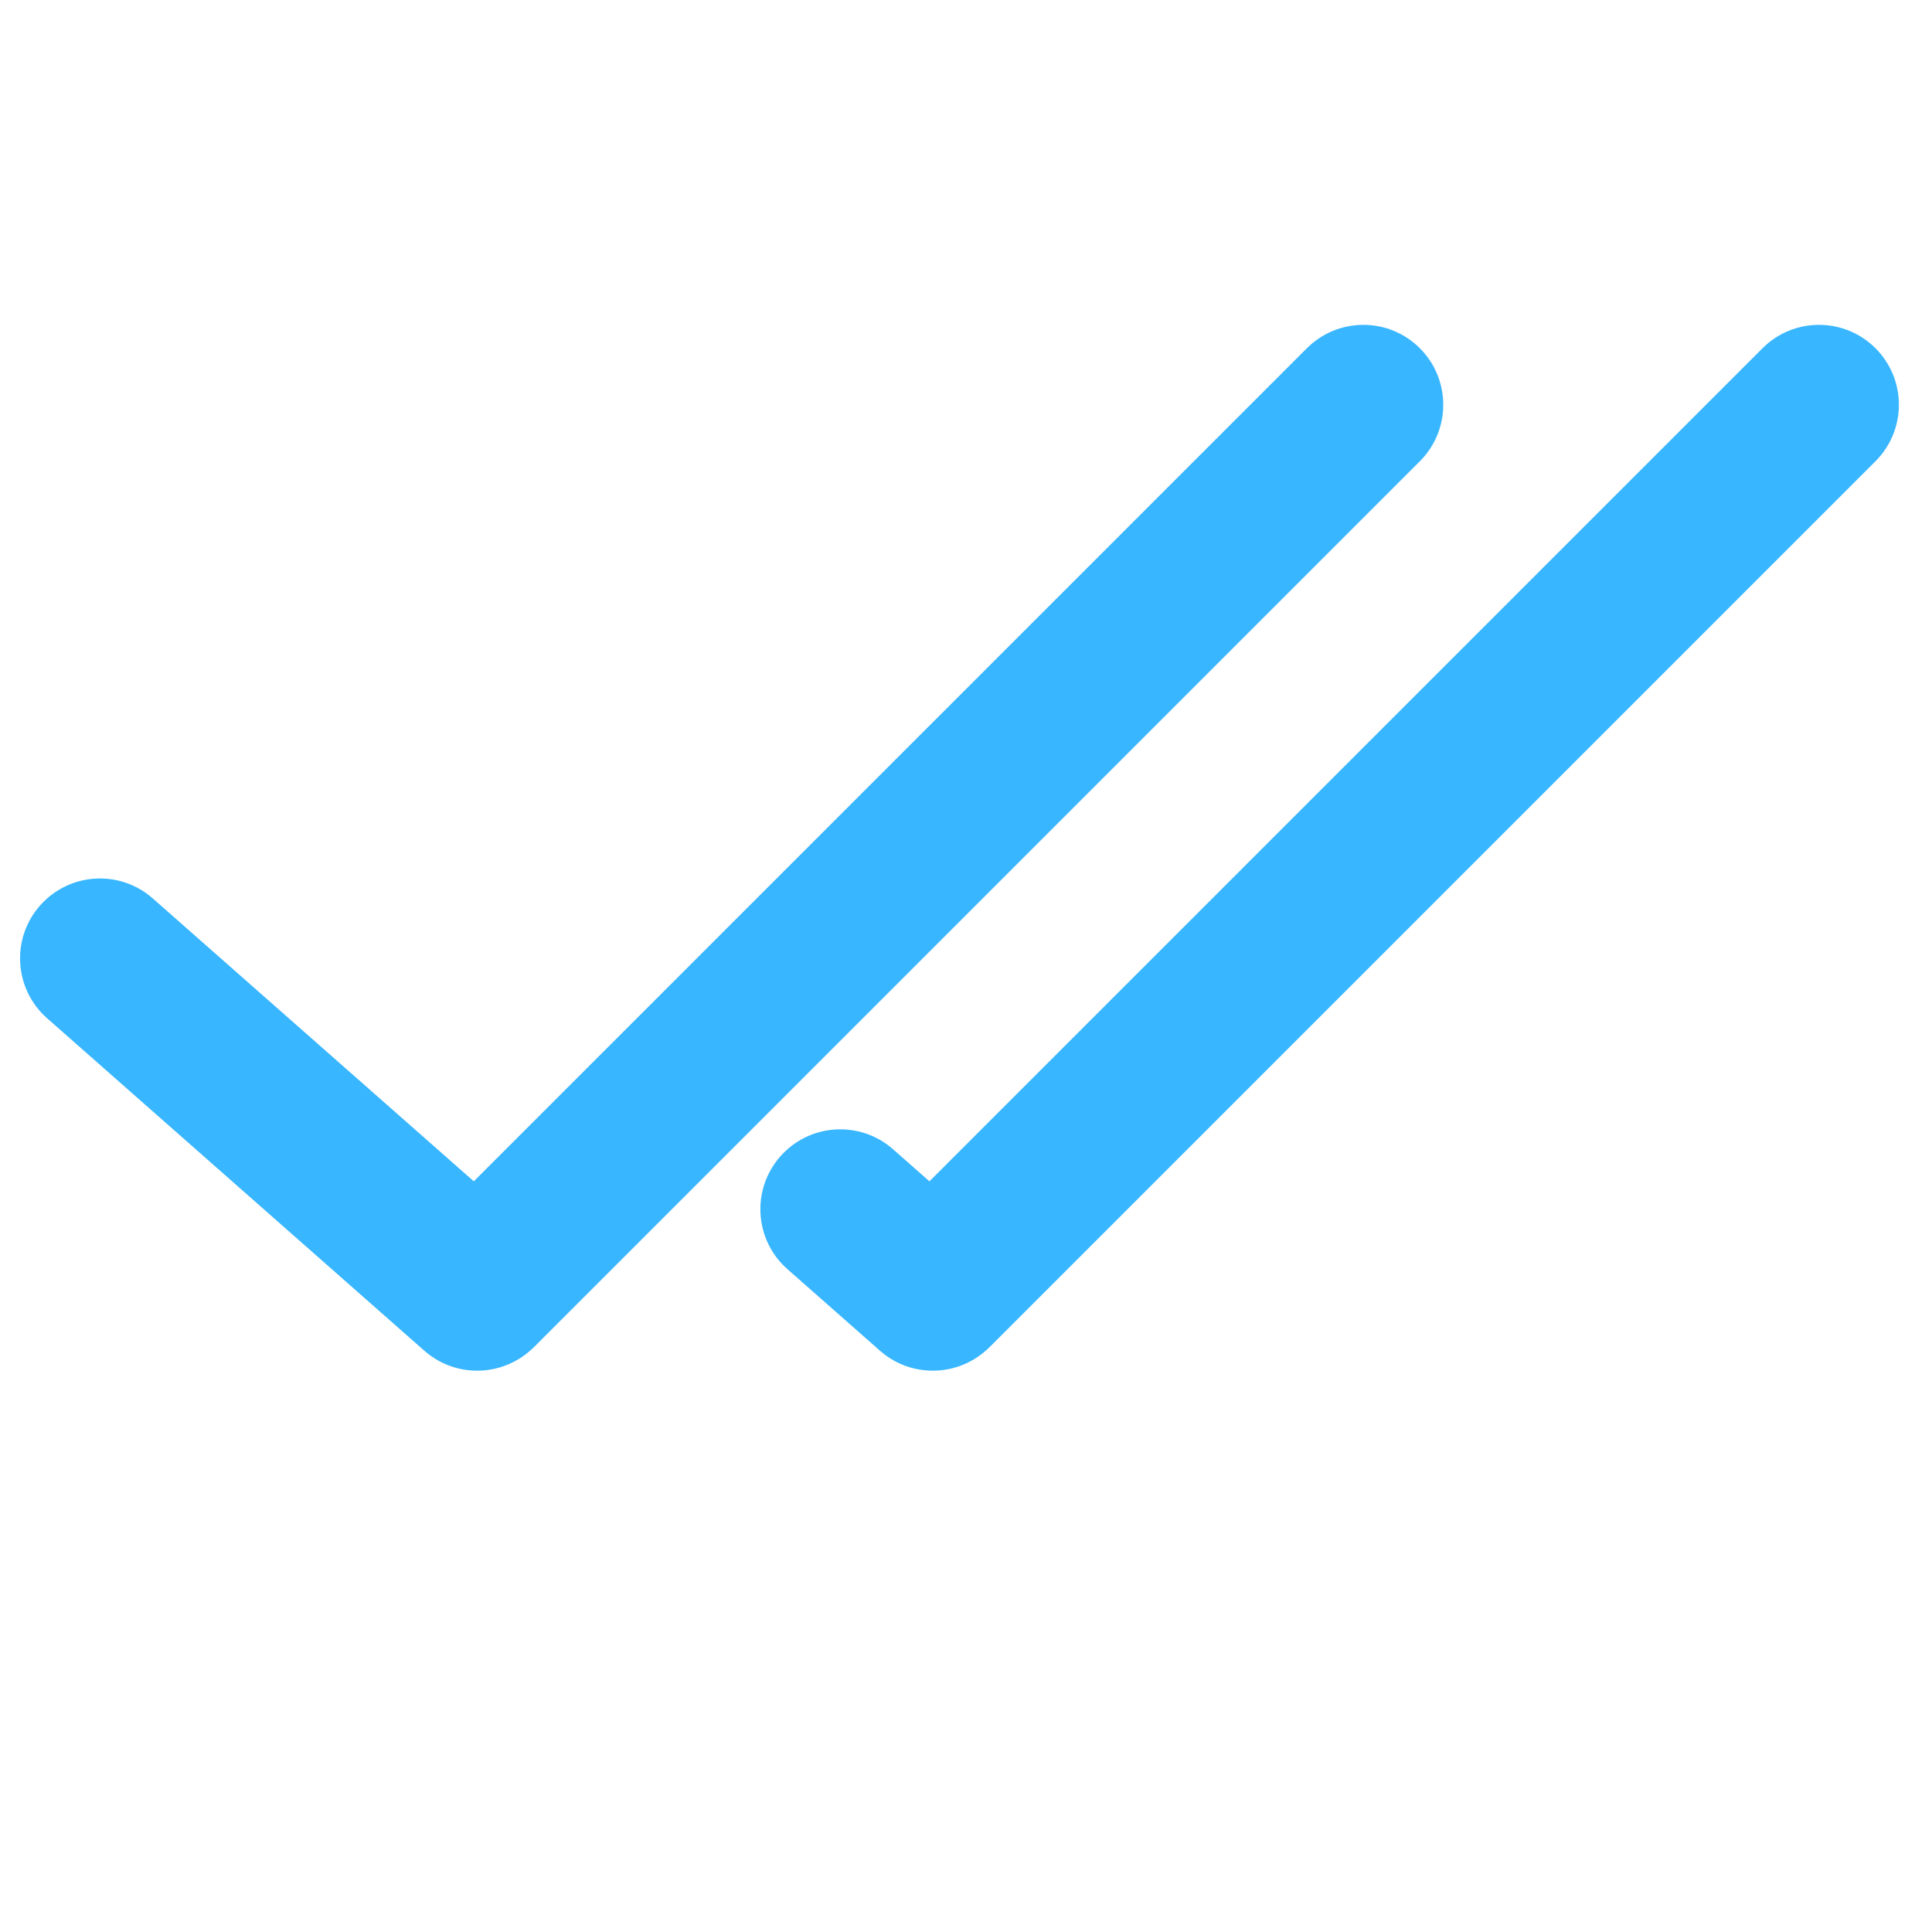
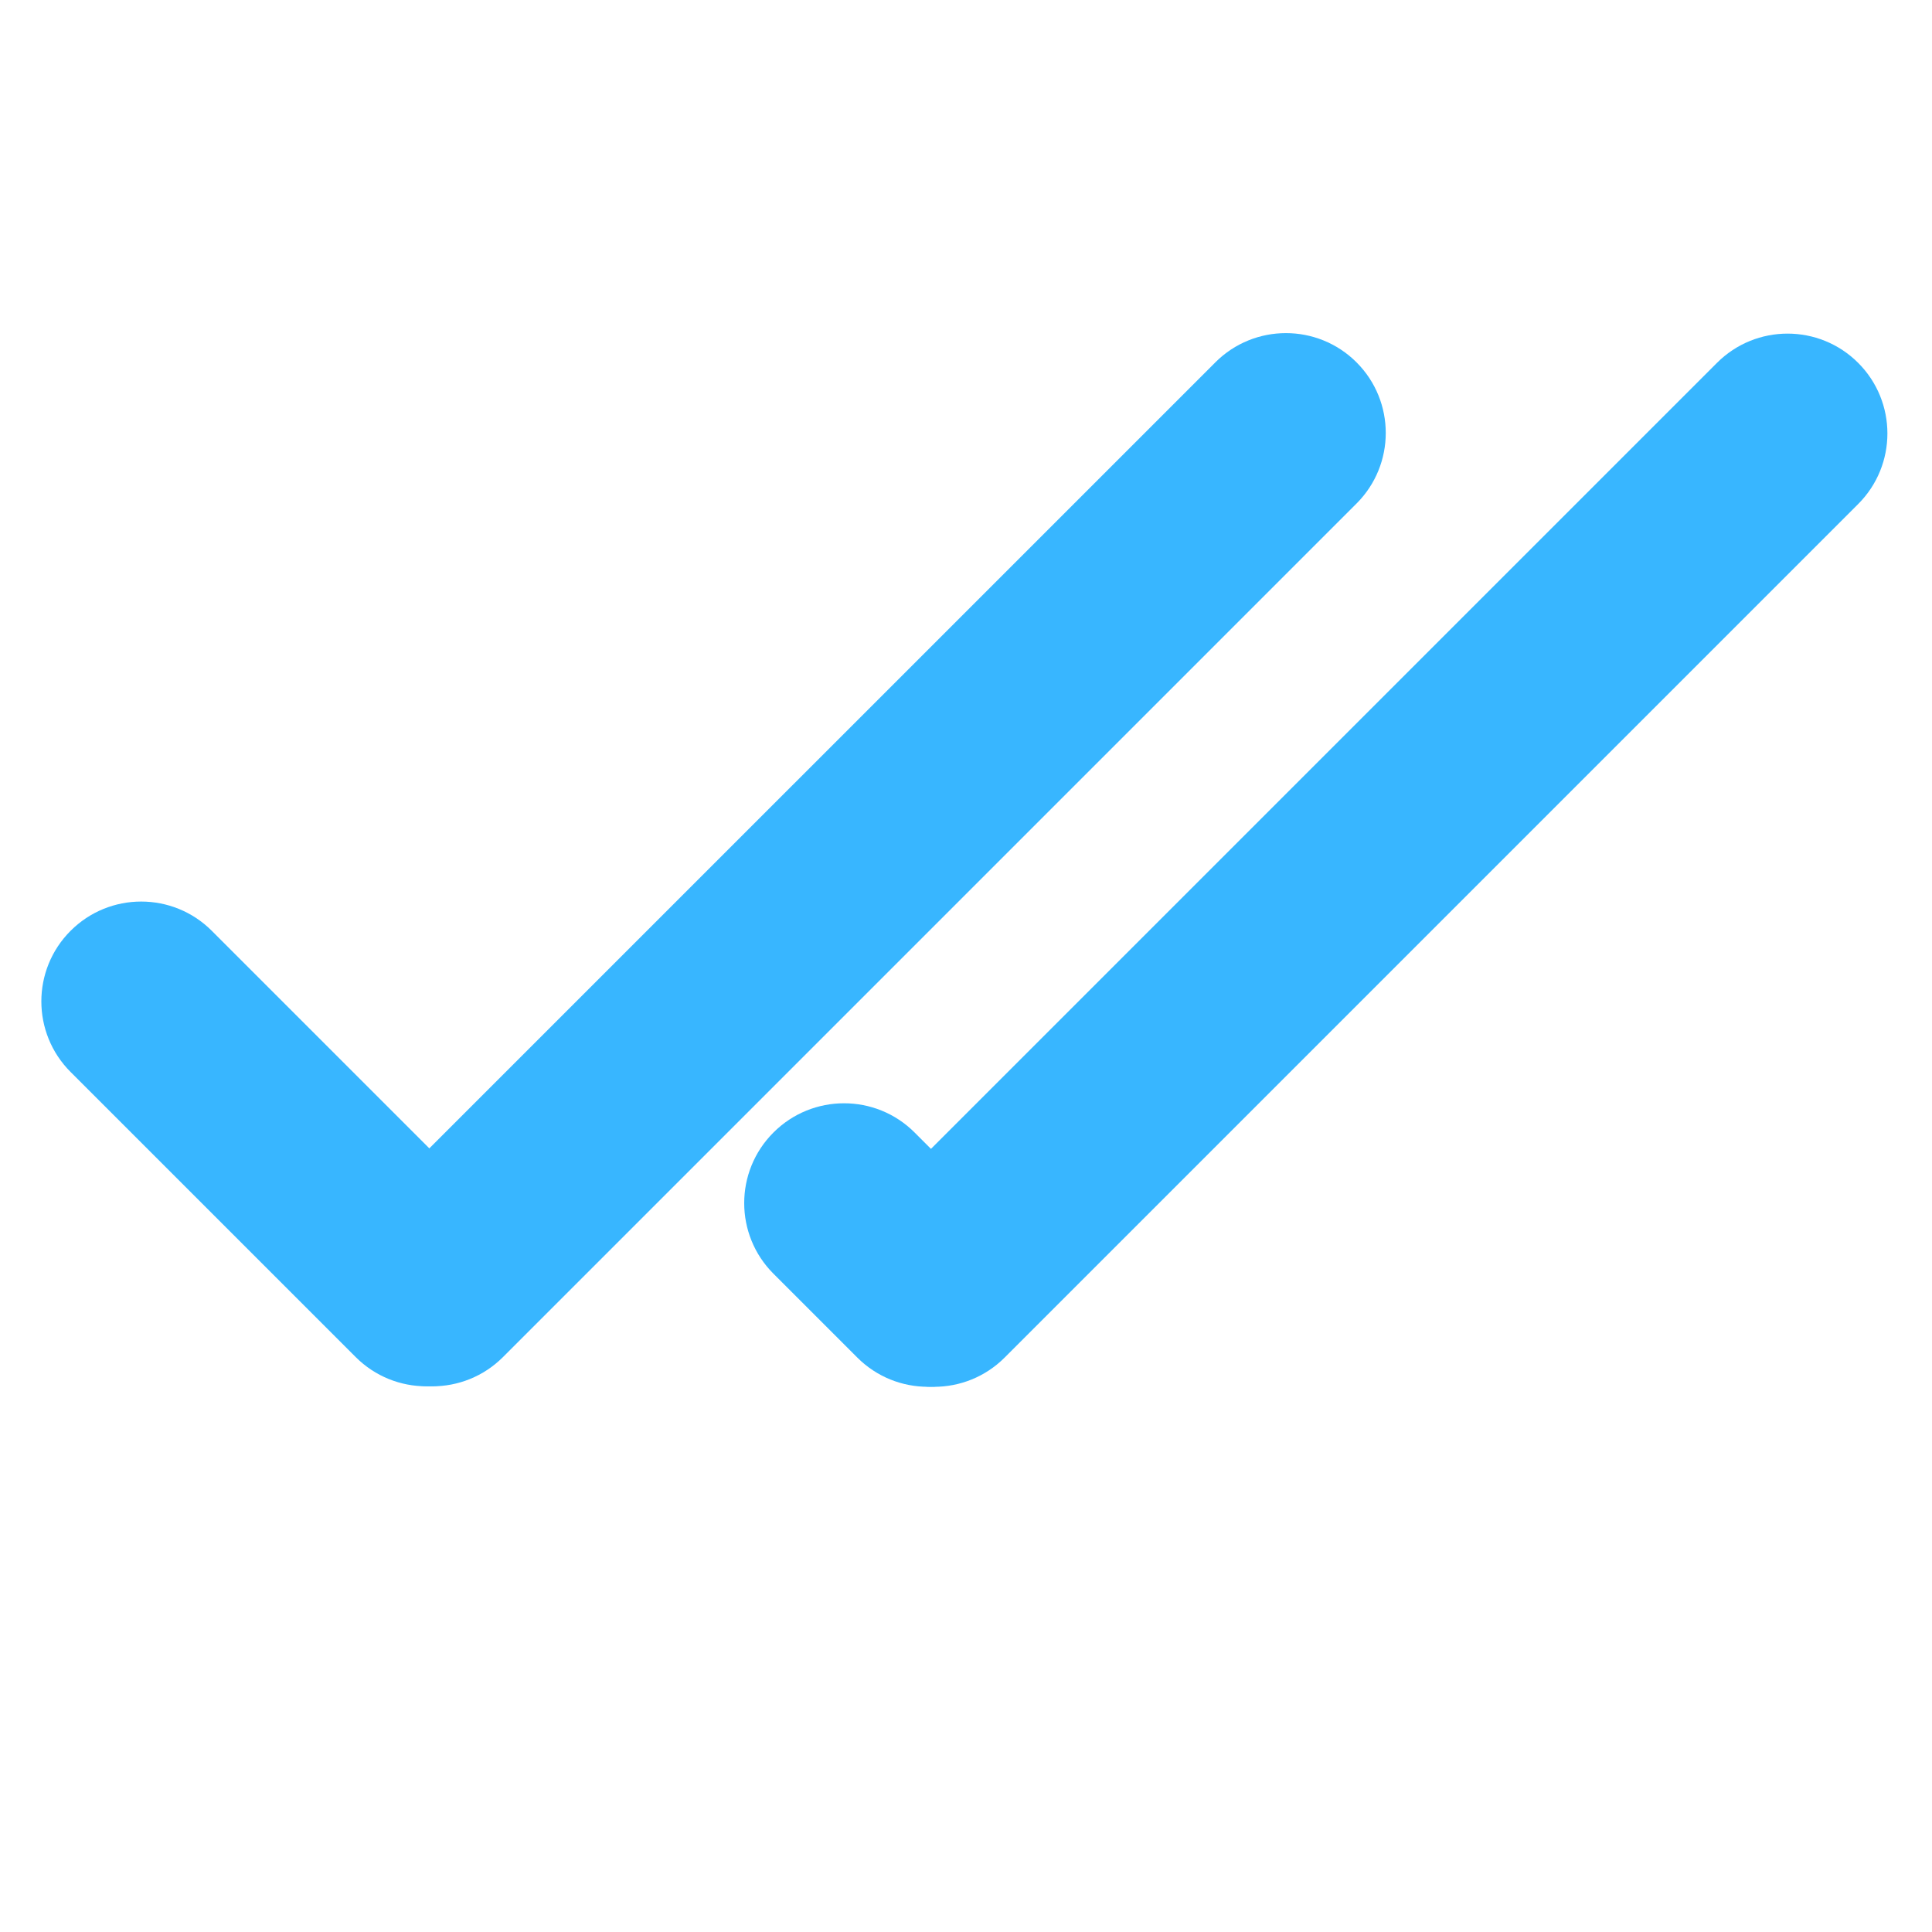
<svg xmlns="http://www.w3.org/2000/svg" width="512" zoomAndPan="magnify" viewBox="0 0 384 384" height="512" preserveAspectRatio="xMidYMid meet" version="1.0">
  <defs>
-     <clipPath id="844f03d59f">
-       <path d="M 79 64 L 287 64 L 287 272 L 79 272 Z M 79 64 " clip-rule="nonzero" />
+     <clipPath id="af63f1a317">
+       <path d="M 66 66 L 276 66 L 276 276 L 66 276 Z M 66 66 " clip-rule="nonzero" />
    </clipPath>
-     <clipPath id="99126eb767">
-       <path d="M 270.977 57.988 L 293.434 80.445 L 95.707 278.172 L 73.25 255.715 Z M 270.977 57.988 " clip-rule="nonzero" />
+     <clipPath id="8f629cda76">
+       <path d="M 255.59 57.992 L 283.648 86.051 L 85.902 283.801 L 57.84 255.738 Z M 255.59 57.992 " clip-rule="nonzero" />
    </clipPath>
-     <clipPath id="d3493a9412">
-       <path d="M 282.207 69.219 C 288.406 75.418 288.406 85.473 282.207 91.676 L 106.953 266.926 C 100.754 273.129 90.699 273.129 84.496 266.926 C 78.297 260.727 78.297 250.672 84.496 244.469 L 259.75 69.219 C 265.949 63.016 276.004 63.016 282.207 69.219 Z M 282.207 69.219 " clip-rule="nonzero" />
+     <clipPath id="aacd267047">
+       <path d="M 269.621 72.02 C 277.367 79.77 277.367 92.336 269.621 100.082 L 99.973 269.73 C 92.223 277.48 79.66 277.48 71.91 269.73 C 64.16 261.98 64.16 249.418 71.91 241.668 L 241.559 72.02 C 249.305 64.273 261.871 64.273 269.621 72.02 Z M 269.621 72.02 " clip-rule="nonzero" />
    </clipPath>
-     <clipPath id="646c40a4fc">
-       <path d="M 0 0 L 208 0 L 208 208 L 0 208 Z M 0 0 " clip-rule="nonzero" />
+     <clipPath id="a56f6da3da">
+       <path d="M 0 0 L 210 0 L 210 210 L 0 210 Z M 0 0 " clip-rule="nonzero" />
    </clipPath>
-     <clipPath id="a9701d7780">
-       <path d="M 191.977 -6.012 L 214.434 16.445 L 16.707 214.172 L -5.75 191.715 Z M 191.977 -6.012 " clip-rule="nonzero" />
+     <clipPath id="1a9077945d">
+       <path d="M 189.59 -8.008 L 217.648 20.051 L 19.902 217.801 L -8.16 189.738 Z M 189.59 -8.008 " clip-rule="nonzero" />
    </clipPath>
-     <clipPath id="7f3b5b08ea">
-       <path d="M 203.207 5.219 C 209.406 11.418 209.406 21.473 203.207 27.676 L 27.953 202.926 C 21.754 209.129 11.699 209.129 5.496 202.926 C -0.703 196.727 -0.703 186.672 5.496 180.469 L 180.75 5.219 C 186.949 -0.984 197.004 -0.984 203.207 5.219 Z M 203.207 5.219 " clip-rule="nonzero" />
+     <clipPath id="0e5ea1129c">
+       <path d="M 203.621 6.02 C 211.367 13.77 211.367 26.336 203.621 34.082 L 33.973 203.73 C 26.223 211.48 13.66 211.48 5.91 203.73 C -1.84 195.98 -1.84 183.418 5.91 175.668 L 175.559 6.02 C 183.305 -1.727 195.871 -1.727 203.621 6.02 Z M 203.621 6.02 " clip-rule="nonzero" />
    </clipPath>
-     <clipPath id="7cb7b2ddd7">
-       <rect x="0" width="208" y="0" height="208" />
+     <clipPath id="e51db71c69">
+       <rect x="0" width="210" y="0" height="210" />
    </clipPath>
-     <clipPath id="34d3bd6341">
-       <path d="M 3 174 L 111 174 L 111 273 L 3 273 Z M 3 174 " clip-rule="nonzero" />
+     <clipPath id="620e5b0ea3">
+       <path d="M 8 179 L 105 179 L 105 276 L 8 276 Z M 8 179 " clip-rule="nonzero" />
    </clipPath>
-     <clipPath id="14fd069d01">
-       <path d="M -2.543 191.898 L 18.457 168.07 L 117.301 255.18 L 96.301 279.008 Z M -2.543 191.898 " clip-rule="nonzero" />
+     <clipPath id="197449589e">
+       <path d="M 0 199.035 L 28.062 170.973 L 112.797 255.707 L 84.734 283.77 Z M 0 199.035 " clip-rule="nonzero" />
    </clipPath>
-     <clipPath id="85e9abf937">
-       <path d="M 7.957 179.984 C 13.754 173.406 23.789 172.77 30.367 178.57 L 105.344 244.641 C 111.922 250.441 112.555 260.473 106.758 267.055 C 100.957 273.633 90.922 274.266 84.344 268.469 L 9.371 202.395 C 2.789 196.598 2.156 186.562 7.957 179.984 Z M 7.957 179.984 " clip-rule="nonzero" />
+     <clipPath id="e41d1e0f93">
+       <path d="M 14.031 185.004 C 21.781 177.254 34.344 177.254 42.094 185.004 L 98.758 241.664 C 106.504 249.414 106.504 261.977 98.758 269.727 C 91.008 277.477 78.445 277.477 70.695 269.727 L 14.031 213.066 C 6.281 205.316 6.281 192.75 14.031 185.004 Z M 14.031 185.004 " clip-rule="nonzero" />
    </clipPath>
-     <clipPath id="046d5ef07b">
-       <path d="M 0 0 L 108 0 L 108 99 L 0 99 Z M 0 0 " clip-rule="nonzero" />
+     <clipPath id="b27a95e724">
+       <path d="M 0 0 L 97 0 L 97 97 L 0 97 Z M 0 0 " clip-rule="nonzero" />
    </clipPath>
-     <clipPath id="0eb5ab4473">
-       <path d="M -5.543 17.898 L 15.457 -5.93 L 114.301 81.18 L 93.301 105.008 Z M -5.543 17.898 " clip-rule="nonzero" />
+     <clipPath id="4c8c5381cc">
+       <path d="M -8 20.035 L 20.062 -8.027 L 104.797 76.707 L 76.734 104.77 Z M -8 20.035 " clip-rule="nonzero" />
    </clipPath>
-     <clipPath id="c2ca2783c1">
-       <path d="M 4.957 5.984 C 10.754 -0.594 20.789 -1.23 27.367 4.57 L 102.344 70.641 C 108.922 76.441 109.555 86.473 103.758 93.055 C 97.957 99.633 87.922 100.266 81.344 94.469 L 6.371 28.395 C -0.211 22.598 -0.844 12.562 4.957 5.984 Z M 4.957 5.984 " clip-rule="nonzero" />
+     <clipPath id="e012f9de4d">
+       <path d="M 6.031 6.004 C 13.781 -1.746 26.344 -1.746 34.094 6.004 L 90.758 62.664 C 98.504 70.414 98.504 82.977 90.758 90.727 C 83.008 98.477 70.445 98.477 62.695 90.727 L 6.031 34.066 C -1.719 26.316 -1.719 13.75 6.031 6.004 Z M 6.031 6.004 " clip-rule="nonzero" />
    </clipPath>
-     <clipPath id="78676123f3">
-       <rect x="0" width="108" y="0" height="99" />
+     <clipPath id="f1cdf83750">
+       <rect x="0" width="97" y="0" height="97" />
    </clipPath>
-     <clipPath id="72f3a117b1">
-       <path d="M 170 64 L 378 64 L 378 272 L 170 272 Z M 170 64 " clip-rule="nonzero" />
+     <clipPath id="6af0dbbfa1">
+       <path d="M 165 66 L 376 66 L 376 276 L 165 276 Z M 165 66 " clip-rule="nonzero" />
    </clipPath>
-     <clipPath id="8e4bece996">
-       <path d="M 361.539 57.988 L 383.996 80.445 L 186.27 278.172 L 163.812 255.715 Z M 361.539 57.988 " clip-rule="nonzero" />
+     <clipPath id="c916950cf4">
+       <path d="M 355.293 58.09 L 383.355 86.152 L 185.605 283.902 L 157.543 255.84 Z M 355.293 58.09 " clip-rule="nonzero" />
    </clipPath>
-     <clipPath id="7682c10a8b">
-       <path d="M 372.77 69.219 C 378.969 75.418 378.969 85.473 372.77 91.676 L 197.516 266.926 C 191.316 273.129 181.262 273.129 175.059 266.926 C 168.859 260.727 168.859 250.672 175.059 244.469 L 350.312 69.219 C 356.512 63.016 366.566 63.016 372.77 69.219 Z M 372.77 69.219 " clip-rule="nonzero" />
+     <clipPath id="caf5201474">
+       <path d="M 369.324 72.121 C 377.074 79.871 377.074 92.434 369.324 100.184 L 199.676 269.832 C 191.926 277.578 179.363 277.578 171.613 269.832 C 163.863 262.082 163.863 249.52 171.613 241.77 L 341.262 72.121 C 349.012 64.371 361.574 64.371 369.324 72.121 Z M 369.324 72.121 " clip-rule="nonzero" />
    </clipPath>
-     <clipPath id="163bfea7a9">
-       <path d="M 0 0 L 208 0 L 208 208 L 0 208 Z M 0 0 " clip-rule="nonzero" />
+     <clipPath id="0b6600b4fc">
+       <path d="M 0 0 L 211 0 L 211 210 L 0 210 Z M 0 0 " clip-rule="nonzero" />
    </clipPath>
-     <clipPath id="67096326a1">
-       <path d="M 191.539 -6.012 L 213.996 16.445 L 16.27 214.172 L -6.188 191.715 Z M 191.539 -6.012 " clip-rule="nonzero" />
+     <clipPath id="59eb067899">
+       <path d="M 190.293 -7.91 L 218.355 20.152 L 20.605 217.902 L -7.457 189.84 Z M 190.293 -7.91 " clip-rule="nonzero" />
    </clipPath>
-     <clipPath id="dda86b1c43">
-       <path d="M 202.77 5.219 C 208.969 11.418 208.969 21.473 202.77 27.676 L 27.516 202.926 C 21.316 209.129 11.262 209.129 5.059 202.926 C -1.141 196.727 -1.141 186.672 5.059 180.469 L 180.312 5.219 C 186.512 -0.984 196.566 -0.984 202.77 5.219 Z M 202.77 5.219 " clip-rule="nonzero" />
+     <clipPath id="4616dd5e4c">
+       <path d="M 204.324 6.121 C 212.074 13.871 212.074 26.434 204.324 34.184 L 34.676 203.832 C 26.926 211.578 14.363 211.578 6.613 203.832 C -1.137 196.082 -1.137 183.52 6.613 175.77 L 176.262 6.121 C 184.012 -1.629 196.574 -1.629 204.324 6.121 Z M 204.324 6.121 " clip-rule="nonzero" />
    </clipPath>
-     <clipPath id="d3907b115d">
-       <rect x="0" width="208" y="0" height="208" />
+     <clipPath id="2a7d0206ab">
+       <rect x="0" width="211" y="0" height="210" />
    </clipPath>
-     <clipPath id="d74b3e8dcd">
-       <path d="M 151 224 L 202 224 L 202 273 L 151 273 Z M 151 224 " clip-rule="nonzero" />
+     <clipPath id="2d7ce135e0">
+       <path d="M 147 219 L 205 219 L 205 276 L 147 276 Z M 147 219 " clip-rule="nonzero" />
    </clipPath>
-     <clipPath id="93b11f46a1">
-       <path d="M 144.598 241.758 L 165.594 217.93 L 207.852 255.168 L 186.852 278.996 Z M 144.598 241.758 " clip-rule="nonzero" />
+     <clipPath id="a835b0e313">
+       <path d="M 139.699 239.129 L 167.758 211.066 L 212.594 255.898 L 184.531 283.961 Z M 139.699 239.129 " clip-rule="nonzero" />
    </clipPath>
-     <clipPath id="b74dd43613">
-       <path d="M 155.098 229.844 C 160.895 223.266 170.93 222.633 177.508 228.43 L 195.902 244.641 C 202.484 250.441 203.117 260.473 197.32 267.055 C 191.52 273.633 181.484 274.266 174.906 268.469 L 156.512 252.258 C 149.93 246.457 149.297 236.426 155.098 229.844 Z M 155.098 229.844 " clip-rule="nonzero" />
+     <clipPath id="250b87578d">
+       <path d="M 153.727 225.098 C 161.477 217.348 174.043 217.348 181.789 225.098 L 198.461 241.766 C 206.207 249.516 206.207 262.078 198.461 269.828 C 190.711 277.574 178.148 277.574 170.398 269.828 L 153.727 253.156 C 145.98 245.41 145.98 232.844 153.727 225.098 Z M 153.727 225.098 " clip-rule="nonzero" />
    </clipPath>
-     <clipPath id="41bd21160d">
-       <path d="M 0 0 L 51 0 L 51 49 L 0 49 Z M 0 0 " clip-rule="nonzero" />
+     <clipPath id="a1eb5d4888">
+       <path d="M 0 0 L 58 0 L 58 57 L 0 57 Z M 0 0 " clip-rule="nonzero" />
    </clipPath>
-     <clipPath id="27146cbbb9">
-       <path d="M -6.402 17.758 L 14.594 -6.07 L 56.852 31.168 L 35.852 54.996 Z M -6.402 17.758 " clip-rule="nonzero" />
+     <clipPath id="1ebbcdebd3">
+       <path d="M -7.301 20.129 L 20.758 -7.934 L 65.594 36.898 L 37.531 64.961 Z M -7.301 20.129 " clip-rule="nonzero" />
    </clipPath>
-     <clipPath id="3ae1752f2a">
-       <path d="M 4.098 5.844 C 9.895 -0.734 19.93 -1.367 26.508 4.43 L 44.902 20.641 C 51.484 26.441 52.117 36.473 46.32 43.055 C 40.52 49.633 30.484 50.266 23.906 44.469 L 5.512 28.258 C -1.07 22.457 -1.703 12.426 4.098 5.844 Z M 4.098 5.844 " clip-rule="nonzero" />
+     <clipPath id="9113816906">
+       <path d="M 6.727 6.098 C 14.477 -1.652 27.043 -1.652 34.789 6.098 L 51.461 22.766 C 59.207 30.516 59.207 43.078 51.461 50.828 C 43.711 58.574 31.148 58.574 23.398 50.828 L 6.727 34.156 C -1.02 26.41 -1.02 13.844 6.727 6.098 Z M 6.727 6.098 " clip-rule="nonzero" />
    </clipPath>
-     <clipPath id="8fbc0e0782">
-       <rect x="0" width="51" y="0" height="49" />
+     <clipPath id="d9770d80b1">
+       <rect x="0" width="58" y="0" height="57" />
    </clipPath>
  </defs>
-   <g clip-path="url(#844f03d59f)">
-     <g clip-path="url(#99126eb767)">
-       <g clip-path="url(#d3493a9412)">
-         <g transform="matrix(1, 0, 0, 1, 79, 64)">
-           <g clip-path="url(#7cb7b2ddd7)">
-             <g clip-path="url(#646c40a4fc)">
-               <g clip-path="url(#a9701d7780)">
-                 <g clip-path="url(#7f3b5b08ea)">
-                   <path fill="#38b6ff" d="M 191.977 -6.012 L 214.434 16.445 L 16.707 214.172 L -5.75 191.715 Z M 191.977 -6.012 " fill-opacity="1" fill-rule="nonzero" />
+   <g clip-path="url(#af63f1a317)">
+     <g clip-path="url(#8f629cda76)">
+       <g clip-path="url(#aacd267047)">
+         <g transform="matrix(1, 0, 0, 1, 66, 66)">
+           <g clip-path="url(#e51db71c69)">
+             <g clip-path="url(#a56f6da3da)">
+               <g clip-path="url(#1a9077945d)">
+                 <g clip-path="url(#0e5ea1129c)">
+                   <path fill="#38b6ff" d="M 189.59 -8.008 L 217.648 20.051 L 19.902 217.801 L -8.16 189.738 Z M 189.59 -8.008 " fill-opacity="1" fill-rule="nonzero" />
                </g>
              </g>
            </g>
          </g>
        </g>
      </g>
    </g>
  </g>
-   <g clip-path="url(#34d3bd6341)">
-     <g clip-path="url(#14fd069d01)">
-       <g clip-path="url(#85e9abf937)">
-         <g transform="matrix(1, 0, 0, 1, 3, 174)">
-           <g clip-path="url(#78676123f3)">
-             <g clip-path="url(#046d5ef07b)">
-               <g clip-path="url(#0eb5ab4473)">
-                 <g clip-path="url(#c2ca2783c1)">
-                   <path fill="#38b6ff" d="M -5.543 17.898 L 15.457 -5.93 L 114.301 81.18 L 93.301 105.008 Z M -5.543 17.898 " fill-opacity="1" fill-rule="nonzero" />
+   <g clip-path="url(#620e5b0ea3)">
+     <g clip-path="url(#197449589e)">
+       <g clip-path="url(#e41d1e0f93)">
+         <g transform="matrix(1, 0, 0, 1, 8, 179)">
+           <g clip-path="url(#f1cdf83750)">
+             <g clip-path="url(#b27a95e724)">
+               <g clip-path="url(#4c8c5381cc)">
+                 <g clip-path="url(#e012f9de4d)">
+                   <path fill="#38b6ff" d="M -8 20.035 L 20.062 -8.027 L 104.797 76.707 L 76.734 104.77 Z M -8 20.035 " fill-opacity="1" fill-rule="nonzero" />
                </g>
              </g>
            </g>
          </g>
        </g>
      </g>
    </g>
  </g>
-   <g clip-path="url(#72f3a117b1)">
-     <g clip-path="url(#8e4bece996)">
-       <g clip-path="url(#7682c10a8b)">
-         <g transform="matrix(1, 0, 0, 1, 170, 64)">
-           <g clip-path="url(#d3907b115d)">
-             <g clip-path="url(#163bfea7a9)">
-               <g clip-path="url(#67096326a1)">
-                 <g clip-path="url(#dda86b1c43)">
-                   <path fill="#38b6ff" d="M 191.539 -6.012 L 213.996 16.445 L 16.27 214.172 L -6.188 191.715 Z M 191.539 -6.012 " fill-opacity="1" fill-rule="nonzero" />
+   <g clip-path="url(#6af0dbbfa1)">
+     <g clip-path="url(#c916950cf4)">
+       <g clip-path="url(#caf5201474)">
+         <g transform="matrix(1, 0, 0, 1, 165, 66)">
+           <g clip-path="url(#2a7d0206ab)">
+             <g clip-path="url(#0b6600b4fc)">
+               <g clip-path="url(#59eb067899)">
+                 <g clip-path="url(#4616dd5e4c)">
+                   <path fill="#38b6ff" d="M 190.293 -7.91 L 218.355 20.152 L 20.605 217.902 L -7.457 189.84 Z M 190.293 -7.91 " fill-opacity="1" fill-rule="nonzero" />
                </g>
              </g>
            </g>
          </g>
        </g>
      </g>
    </g>
  </g>
-   <g clip-path="url(#d74b3e8dcd)">
-     <g clip-path="url(#93b11f46a1)">
-       <g clip-path="url(#b74dd43613)">
-         <g transform="matrix(1, 0, 0, 1, 151, 224)">
-           <g clip-path="url(#8fbc0e0782)">
-             <g clip-path="url(#41bd21160d)">
-               <g clip-path="url(#27146cbbb9)">
-                 <g clip-path="url(#3ae1752f2a)">
-                   <path fill="#38b6ff" d="M -6.402 17.758 L 14.594 -6.07 L 56.852 31.168 L 35.852 54.996 Z M -6.402 17.758 " fill-opacity="1" fill-rule="nonzero" />
+   <g clip-path="url(#2d7ce135e0)">
+     <g clip-path="url(#a835b0e313)">
+       <g clip-path="url(#250b87578d)">
+         <g transform="matrix(1, 0, 0, 1, 147, 219)">
+           <g clip-path="url(#d9770d80b1)">
+             <g clip-path="url(#a1eb5d4888)">
+               <g clip-path="url(#1ebbcdebd3)">
+                 <g clip-path="url(#9113816906)">
+                   <path fill="#38b6ff" d="M -7.301 20.129 L 20.758 -7.934 L 65.484 36.789 L 37.422 64.852 Z M -7.301 20.129 " fill-opacity="1" fill-rule="nonzero" />
                </g>
              </g>
            </g>
          </g>
        </g>
      </g>
    </g>
  </g>
</svg>
